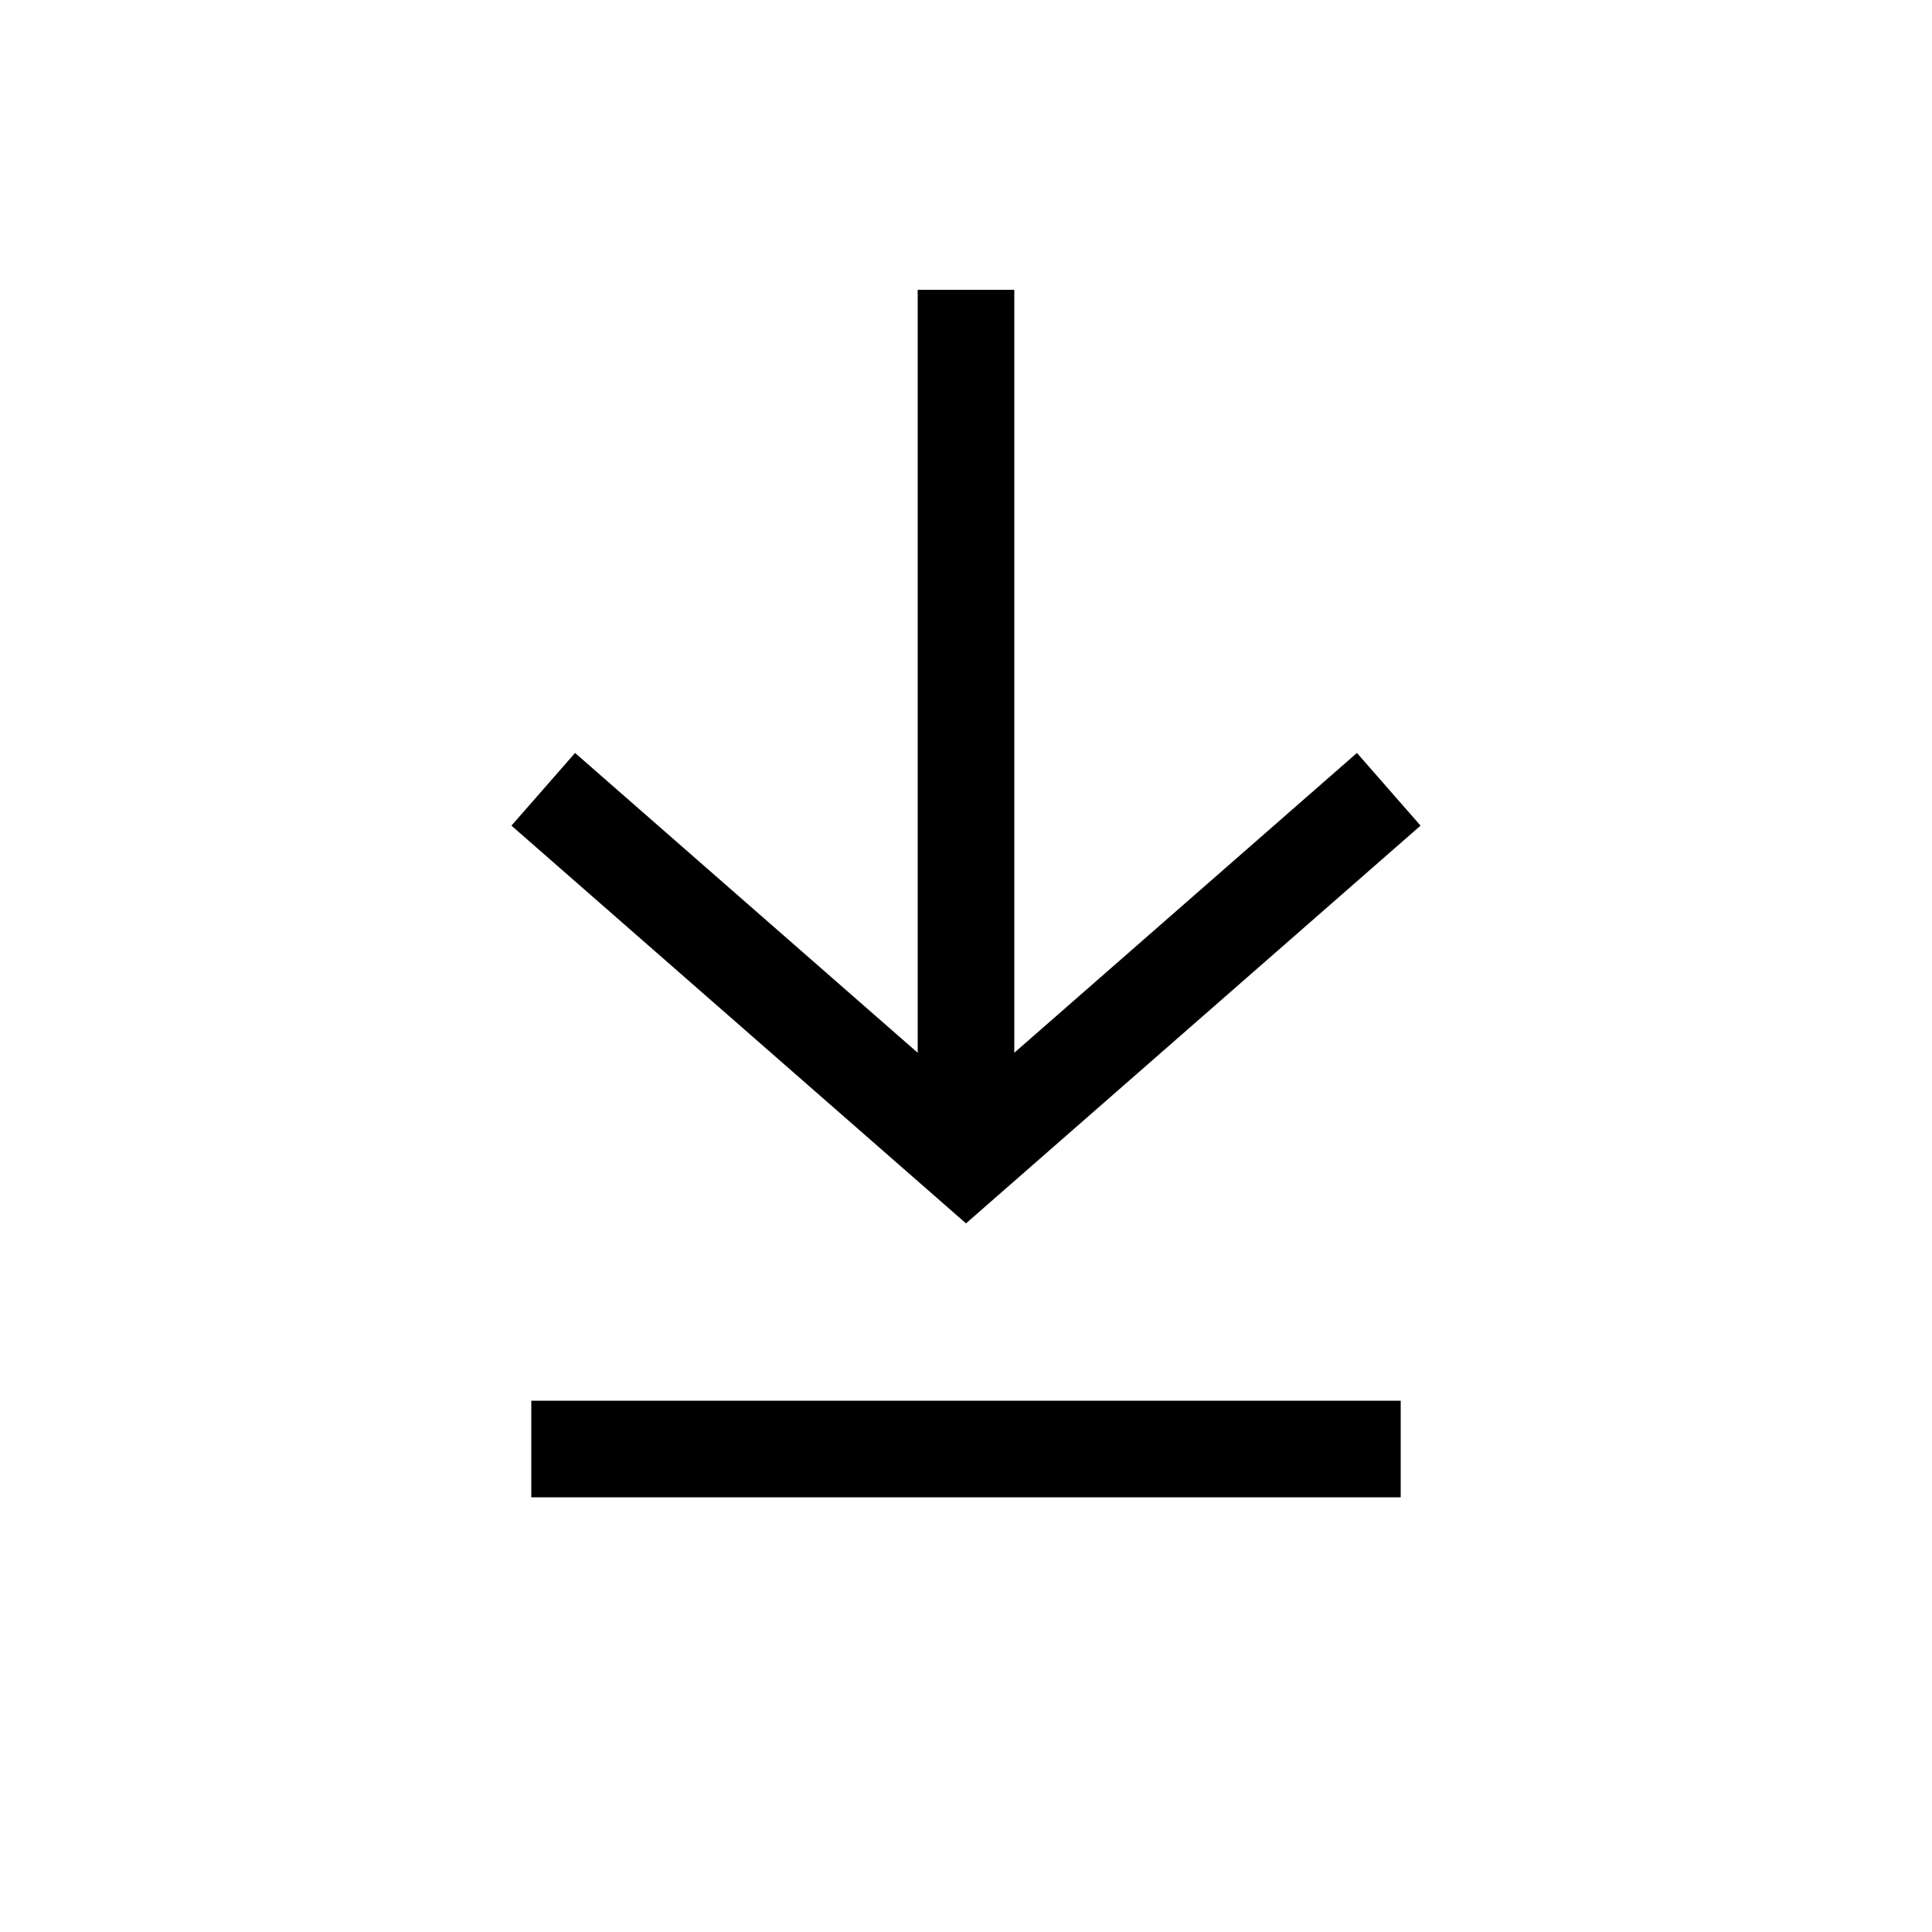
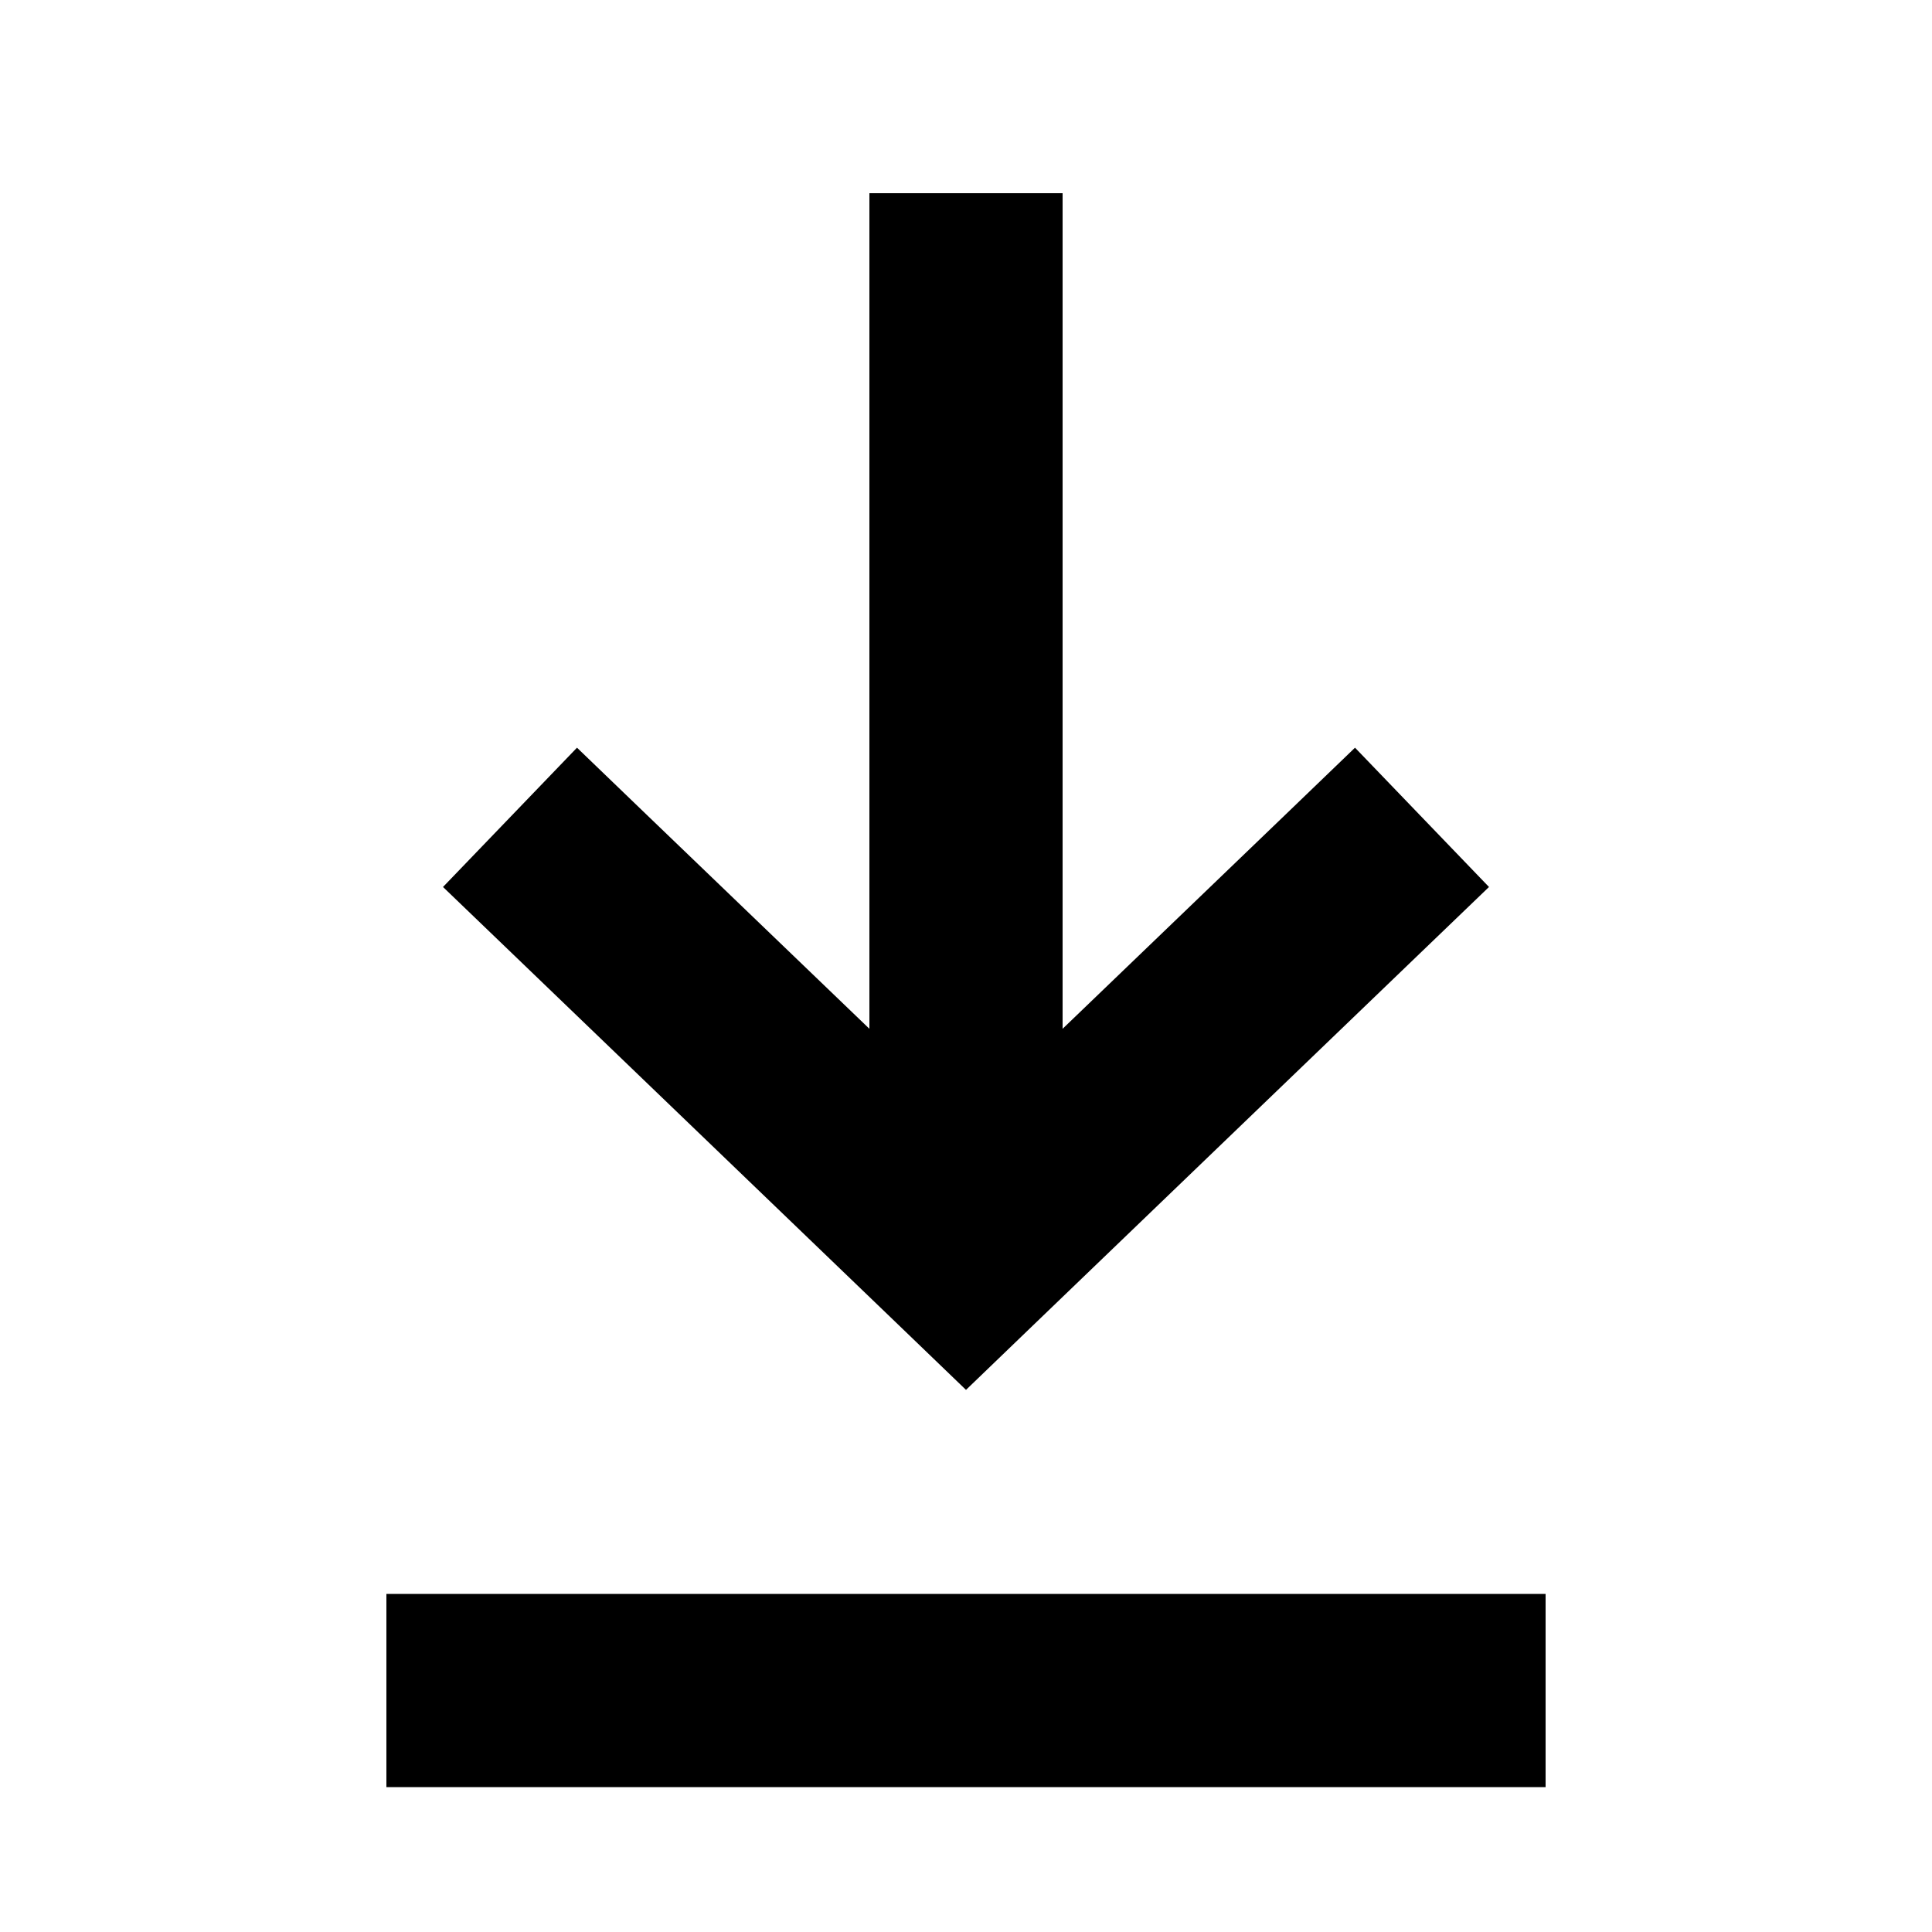
- <svg xmlns="http://www.w3.org/2000/svg" width="40" height="40" viewBox="0 0 40 40" fill="none">
-   <path d="M29 31H11V29H29V31ZM21 21.796L27.342 16.247L28.094 15.589L29.411 17.094L28.658 17.753L20.658 24.753L20 25.329L19.342 24.753L11.342 17.753L10.589 17.094L11.906 15.589L12.658 16.247L19 21.796V6H21V21.796Z" fill="currentColor" />
+ <svg xmlns="http://www.w3.org/2000/svg" width="1.2em" height="1.2em" viewBox="0 0 20 20" fill="none">
+   <path d="M16 18.5H4V16.5H16V18.5ZM11 10.65L13.307 8.433L14.027 7.74L15.414 9.182L14.693 9.875L10.693 13.721L10 14.388L9.307 13.721L5.307 9.875L4.586 9.182L5.973 7.74L6.693 8.433L9 10.65V2H11V10.65Z" fill="currentColor" />
</svg>
